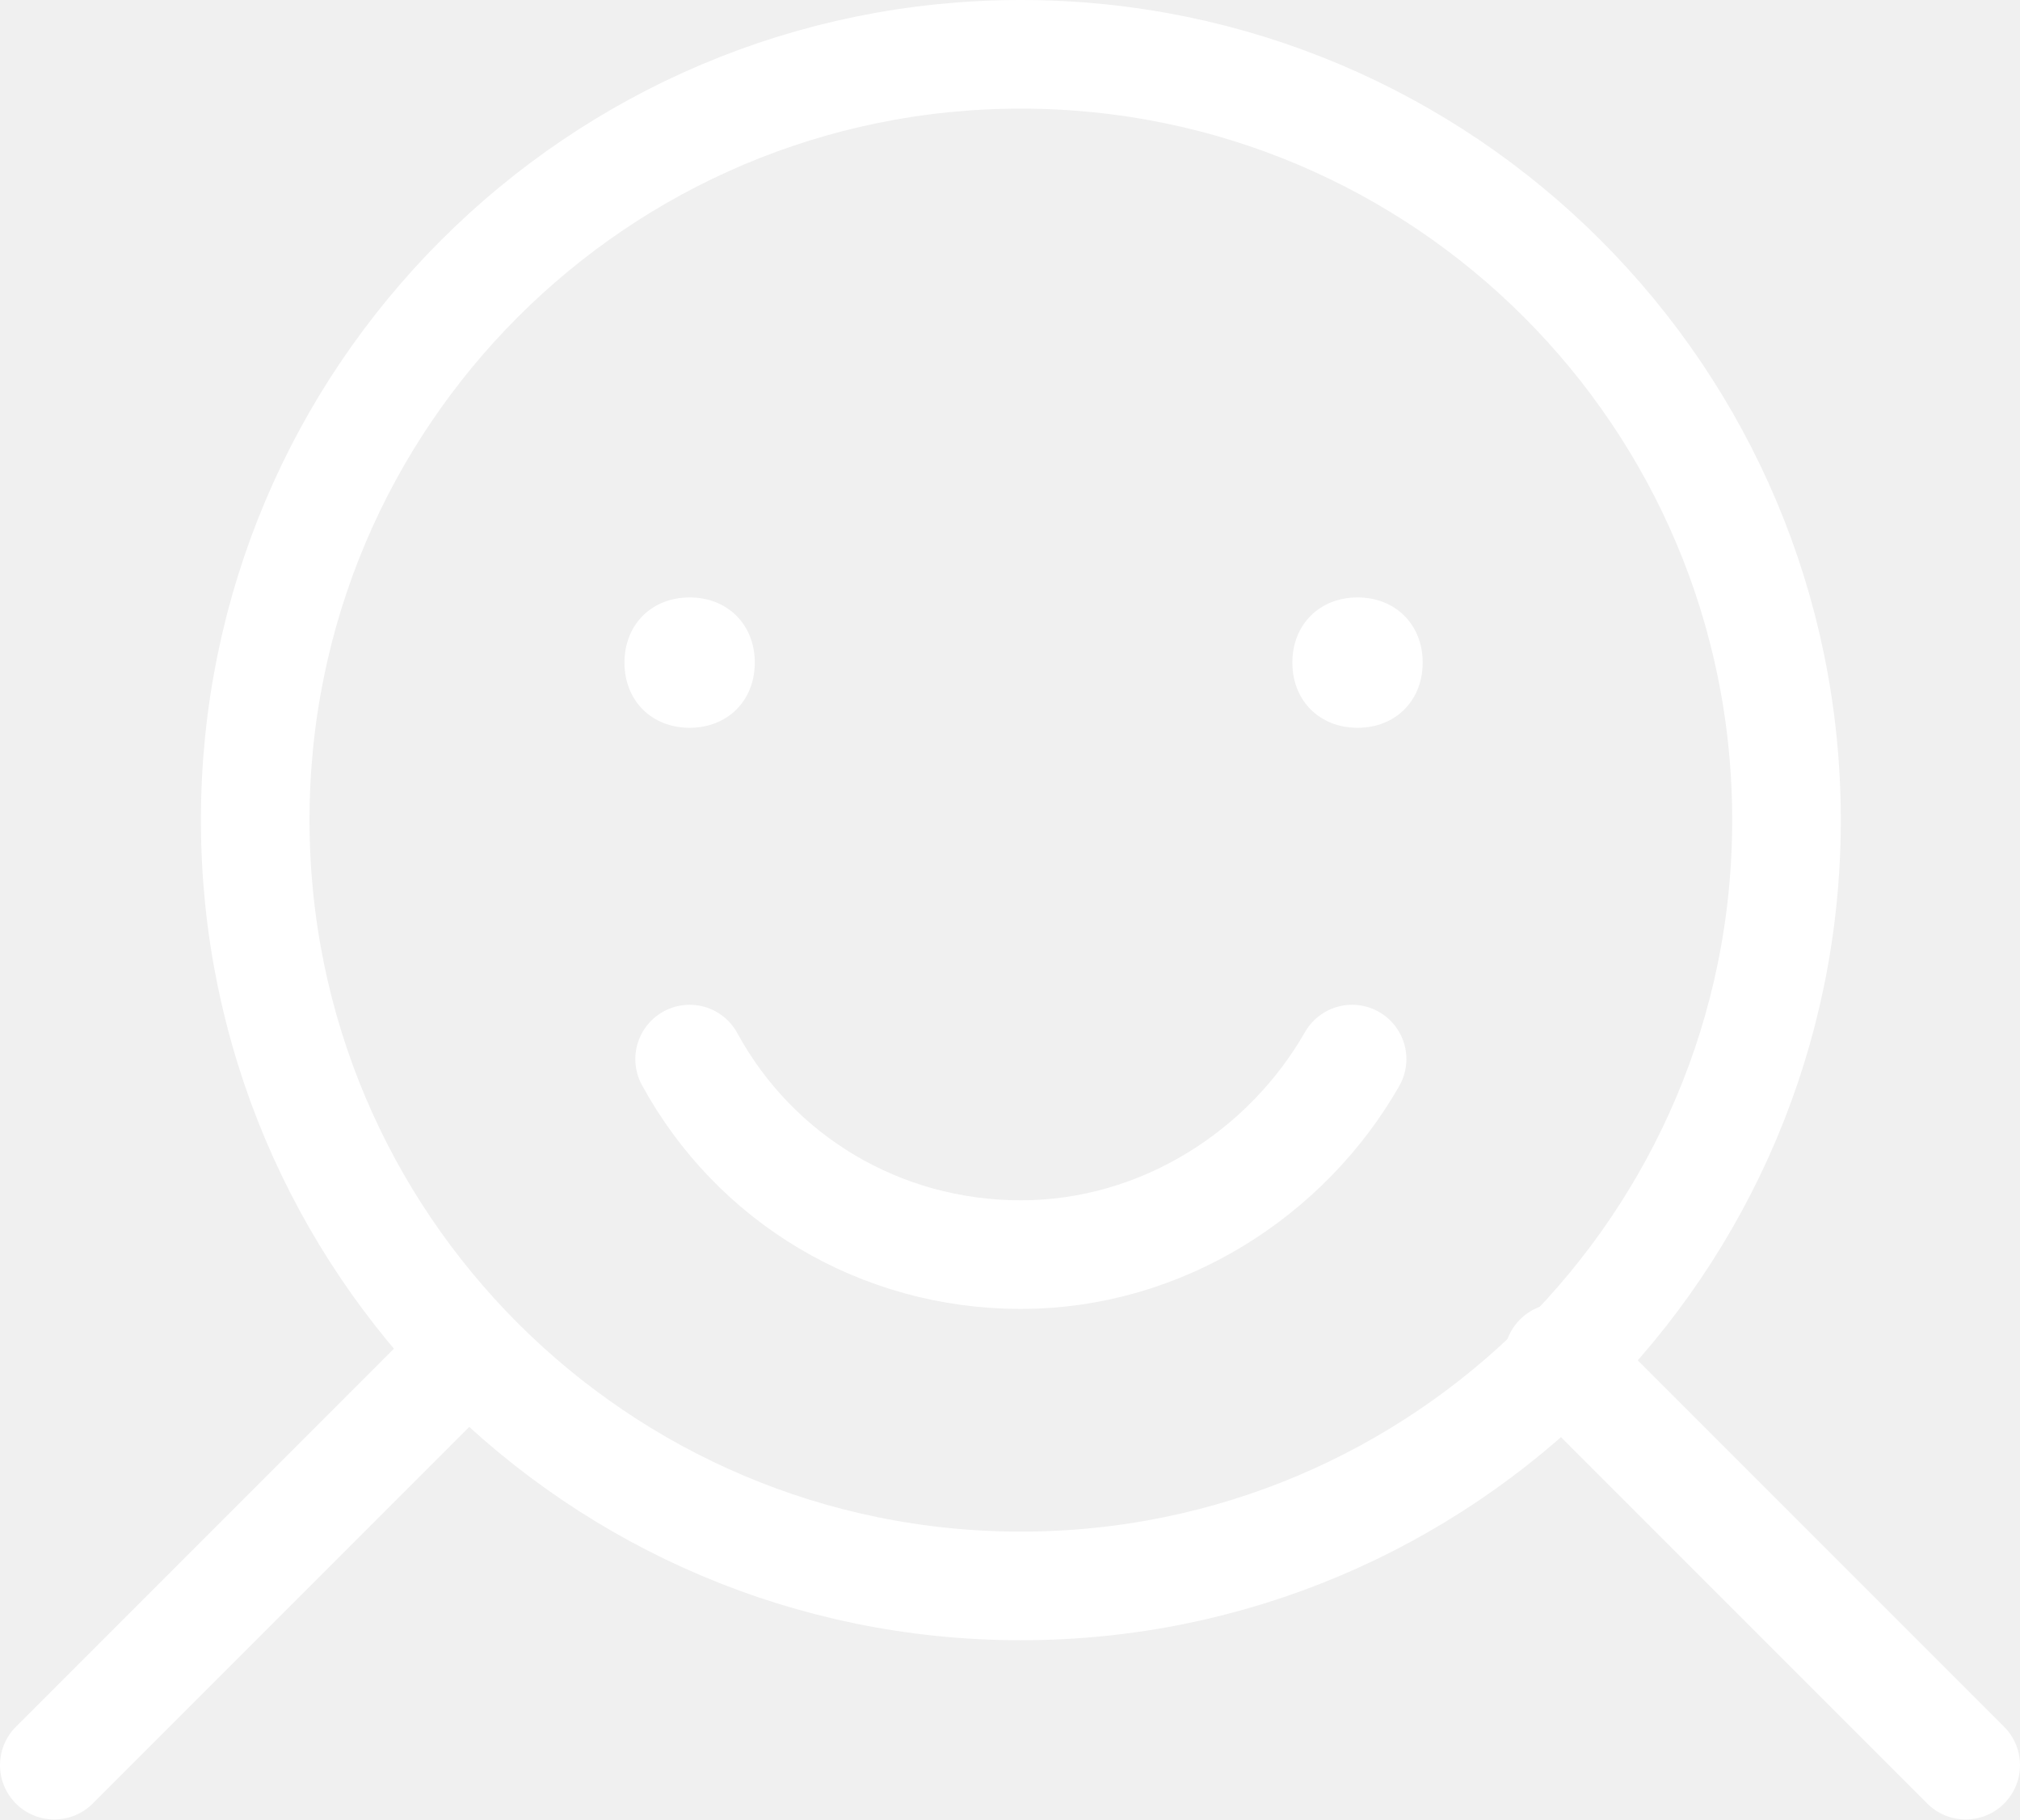
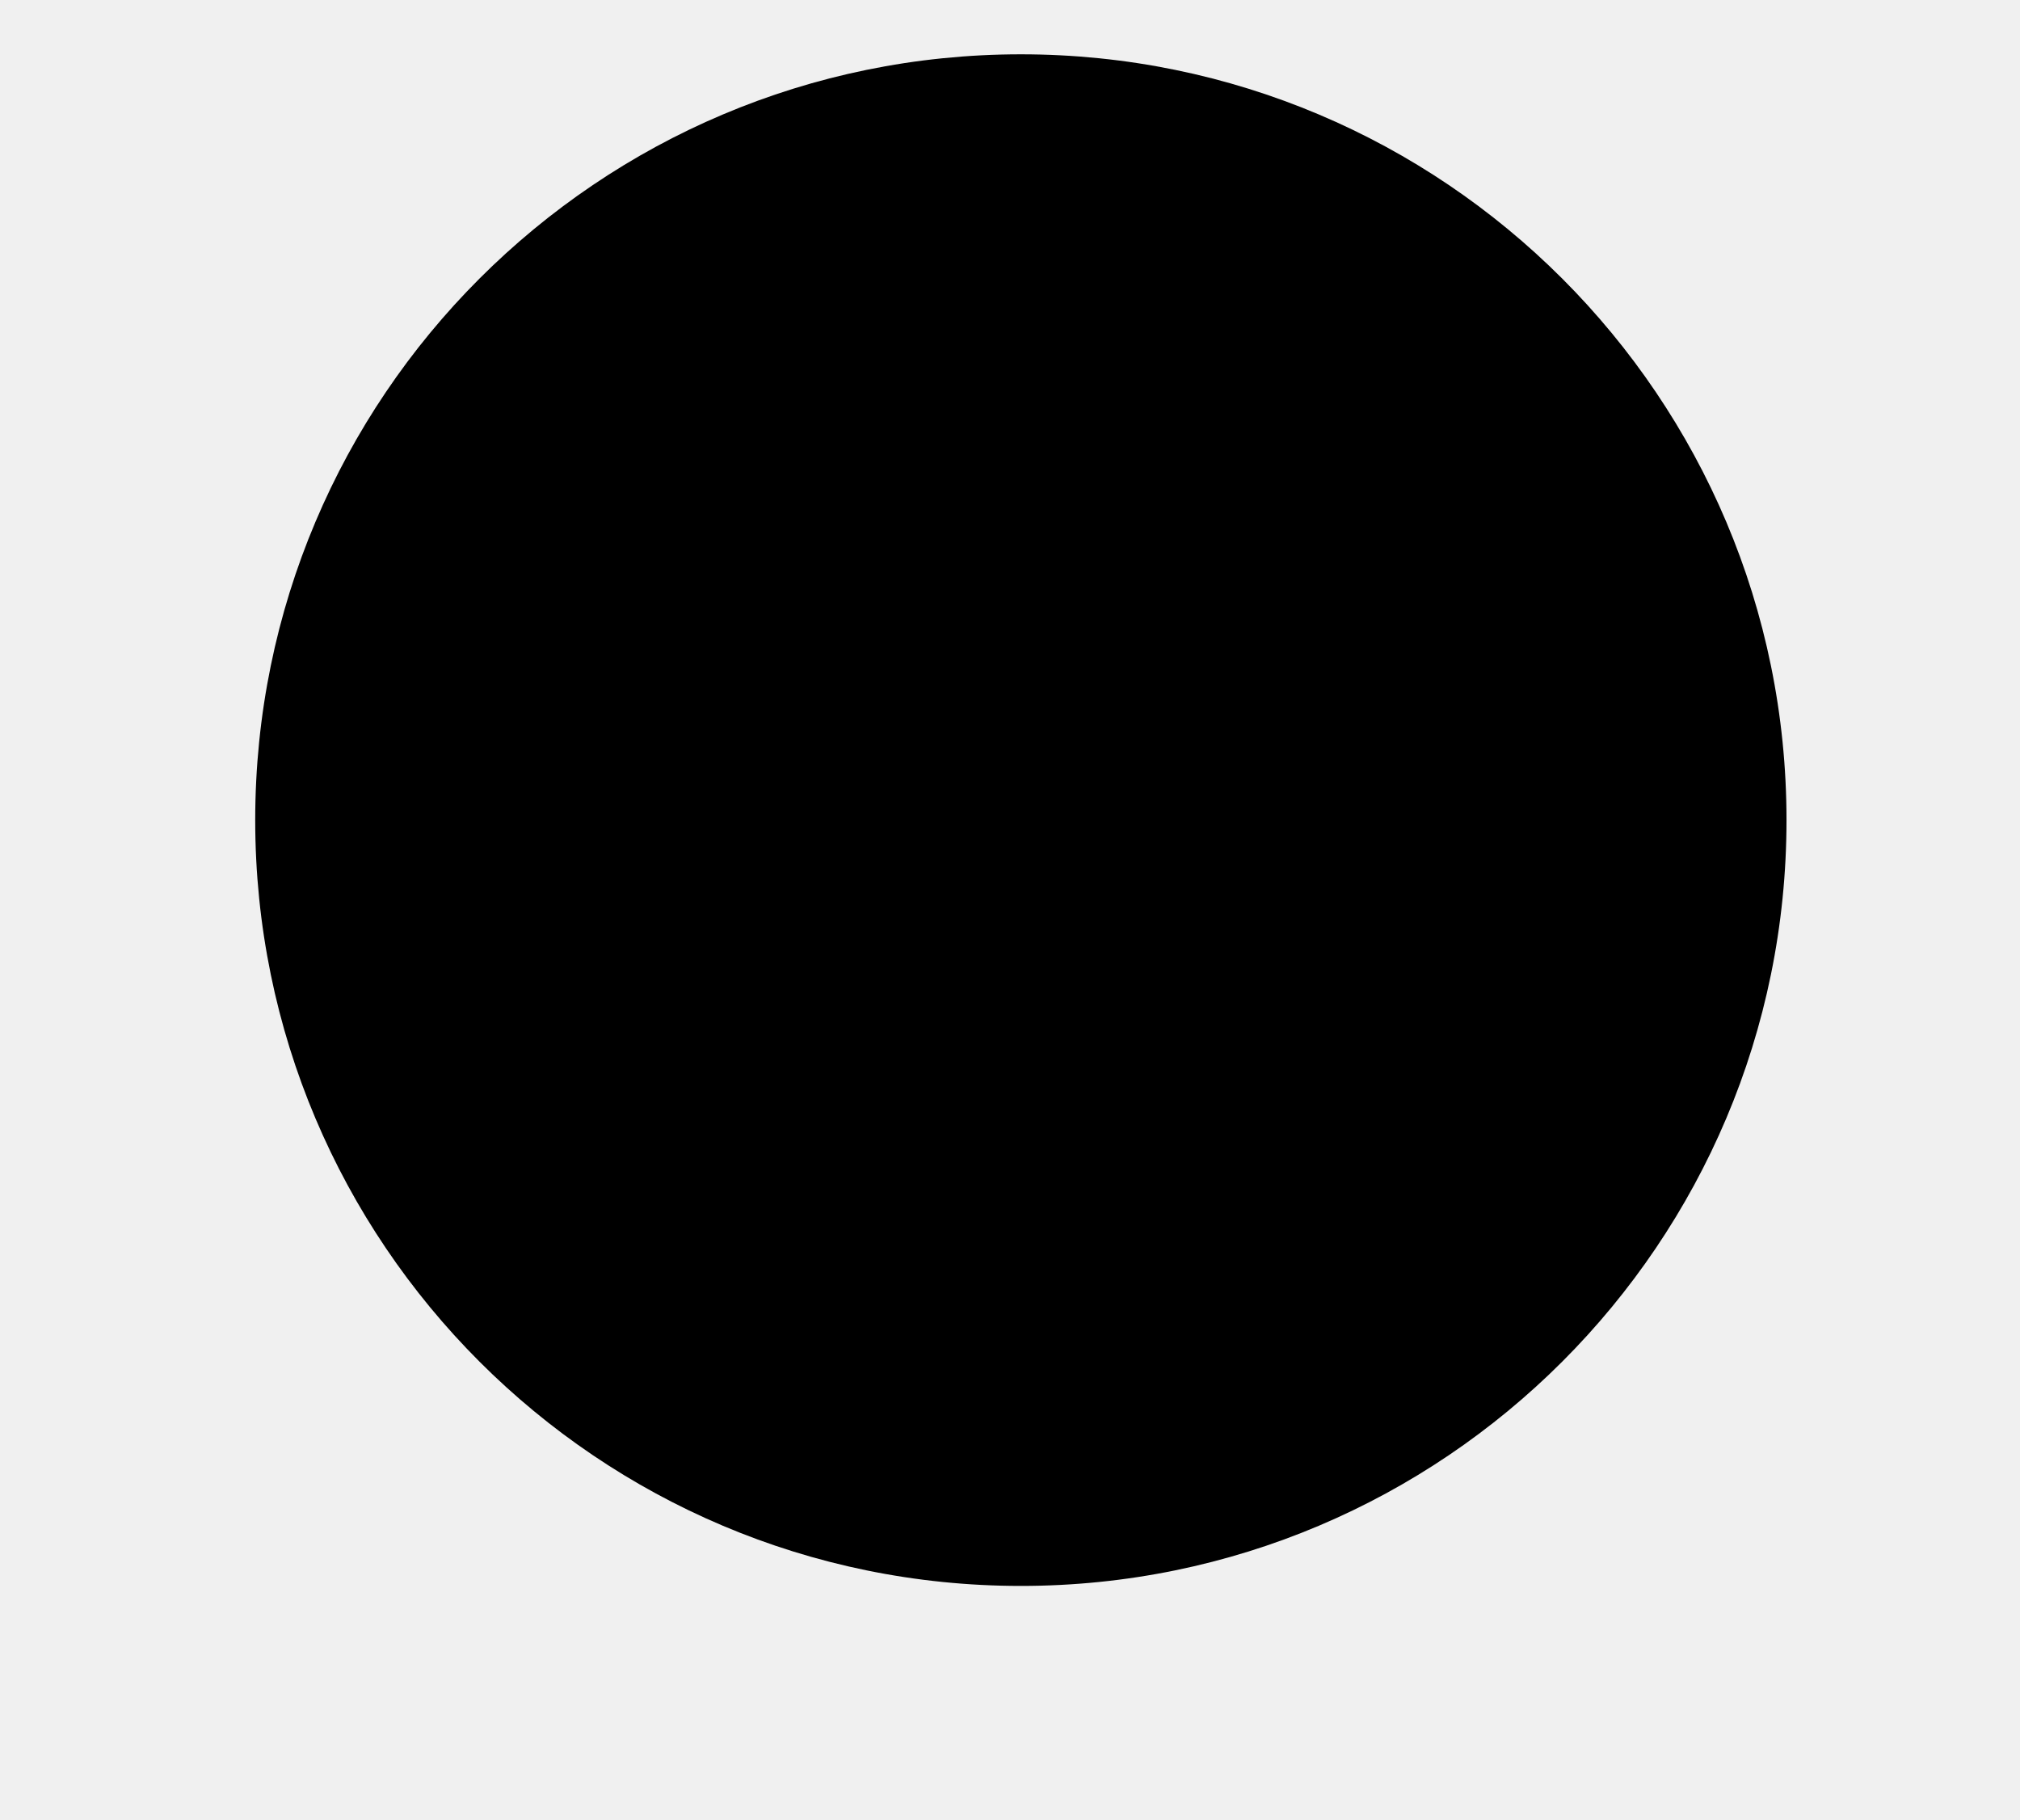
- <svg xmlns="http://www.w3.org/2000/svg" xmlns:xlink="http://www.w3.org/1999/xlink" version="1.1" id="Слой_1" x="0px" y="0px" viewBox="0 0 37.2 33.5" style="enable-background:new 0 0 37.2 33.5;" xml:space="preserve">
-   <style type="text/css">
- 	.st0{clip-path:url(#SVGID_2_);fill:none;stroke:#FFFFFF;stroke-width:2;stroke-linecap:round;stroke-miterlimit:10;}
- 	.st1{clip-path:url(#SVGID_2_);fill:#FFFFFF;}
- </style>
-   <g>
-     <defs>
-       <rect id="SVGID_1_" y="0" width="37.2" height="33.5" />
-     </defs>
-     <clipPath id="SVGID_2_">
-       <use xlink:href="#SVGID_1_" style="overflow:visible;" />
-     </clipPath>
-     <circle class="st0" cx="18.8" cy="15.1" r="14.1" />
-     <path class="st0" d="M24.9,19.5c-1.2,2.1-3.5,3.6-6.1,3.6c-2.6,0-4.9-1.4-6.1-3.6" />
-     <line class="st0" x1="28.7" y1="25" x2="36.2" y2="32.5" />
-     <line class="st0" x1="1" y1="32.5" x2="8.5" y2="25" />
-     <path class="st1" d="M11.5,12.2c0-0.7,0.5-1.2,1.2-1.2s1.2,0.5,1.2,1.2c0,0.7-0.5,1.2-1.2,1.2S11.5,12.9,11.5,12.2" />
-     <path class="st1" d="M23.8,12.2c0-0.7,0.5-1.2,1.2-1.2c0.7,0,1.2,0.5,1.2,1.2c0,0.7-0.5,1.2-1.2,1.2C24.3,13.4,23.8,12.9,23.8,12.2   " />
-   </g>
+ <svg xmlns="http://www.w3.org/2000/svg" xmlns:xlink="http://www.w3.org/1999/xlink" viewBox="0 0 37.2 33.5">
+   <defs>
+     <path id="SVGID_1_" d="M0 0h37.2v33.5H0z" />
+   </defs>
+   <clipPath id="SVGID_2_">
+     <use xlink:href="#SVGID_1_" overflow="visible" />
+   </clipPath>
+   <circle cx="18.8" cy="15.1" r="14.1" />
+   <path d="M24.9 19.5c-1.2 2.1-3.5 3.6-6.1 3.6-2.6 0-4.9-1.4-6.1-3.6m16 5.5l7.5 7.5M1 32.5L8.5 25" />
+   <path d="M11.5 12.2c0-.7.5-1.2 1.2-1.2s1.2.5 1.2 1.2-.5 1.2-1.2 1.2-1.2-.5-1.2-1.2m12.3 0c0-.7.5-1.2 1.2-1.2s1.2.5 1.2 1.2-.5 1.2-1.2 1.2-1.2-.5-1.2-1.2" />
</svg>
